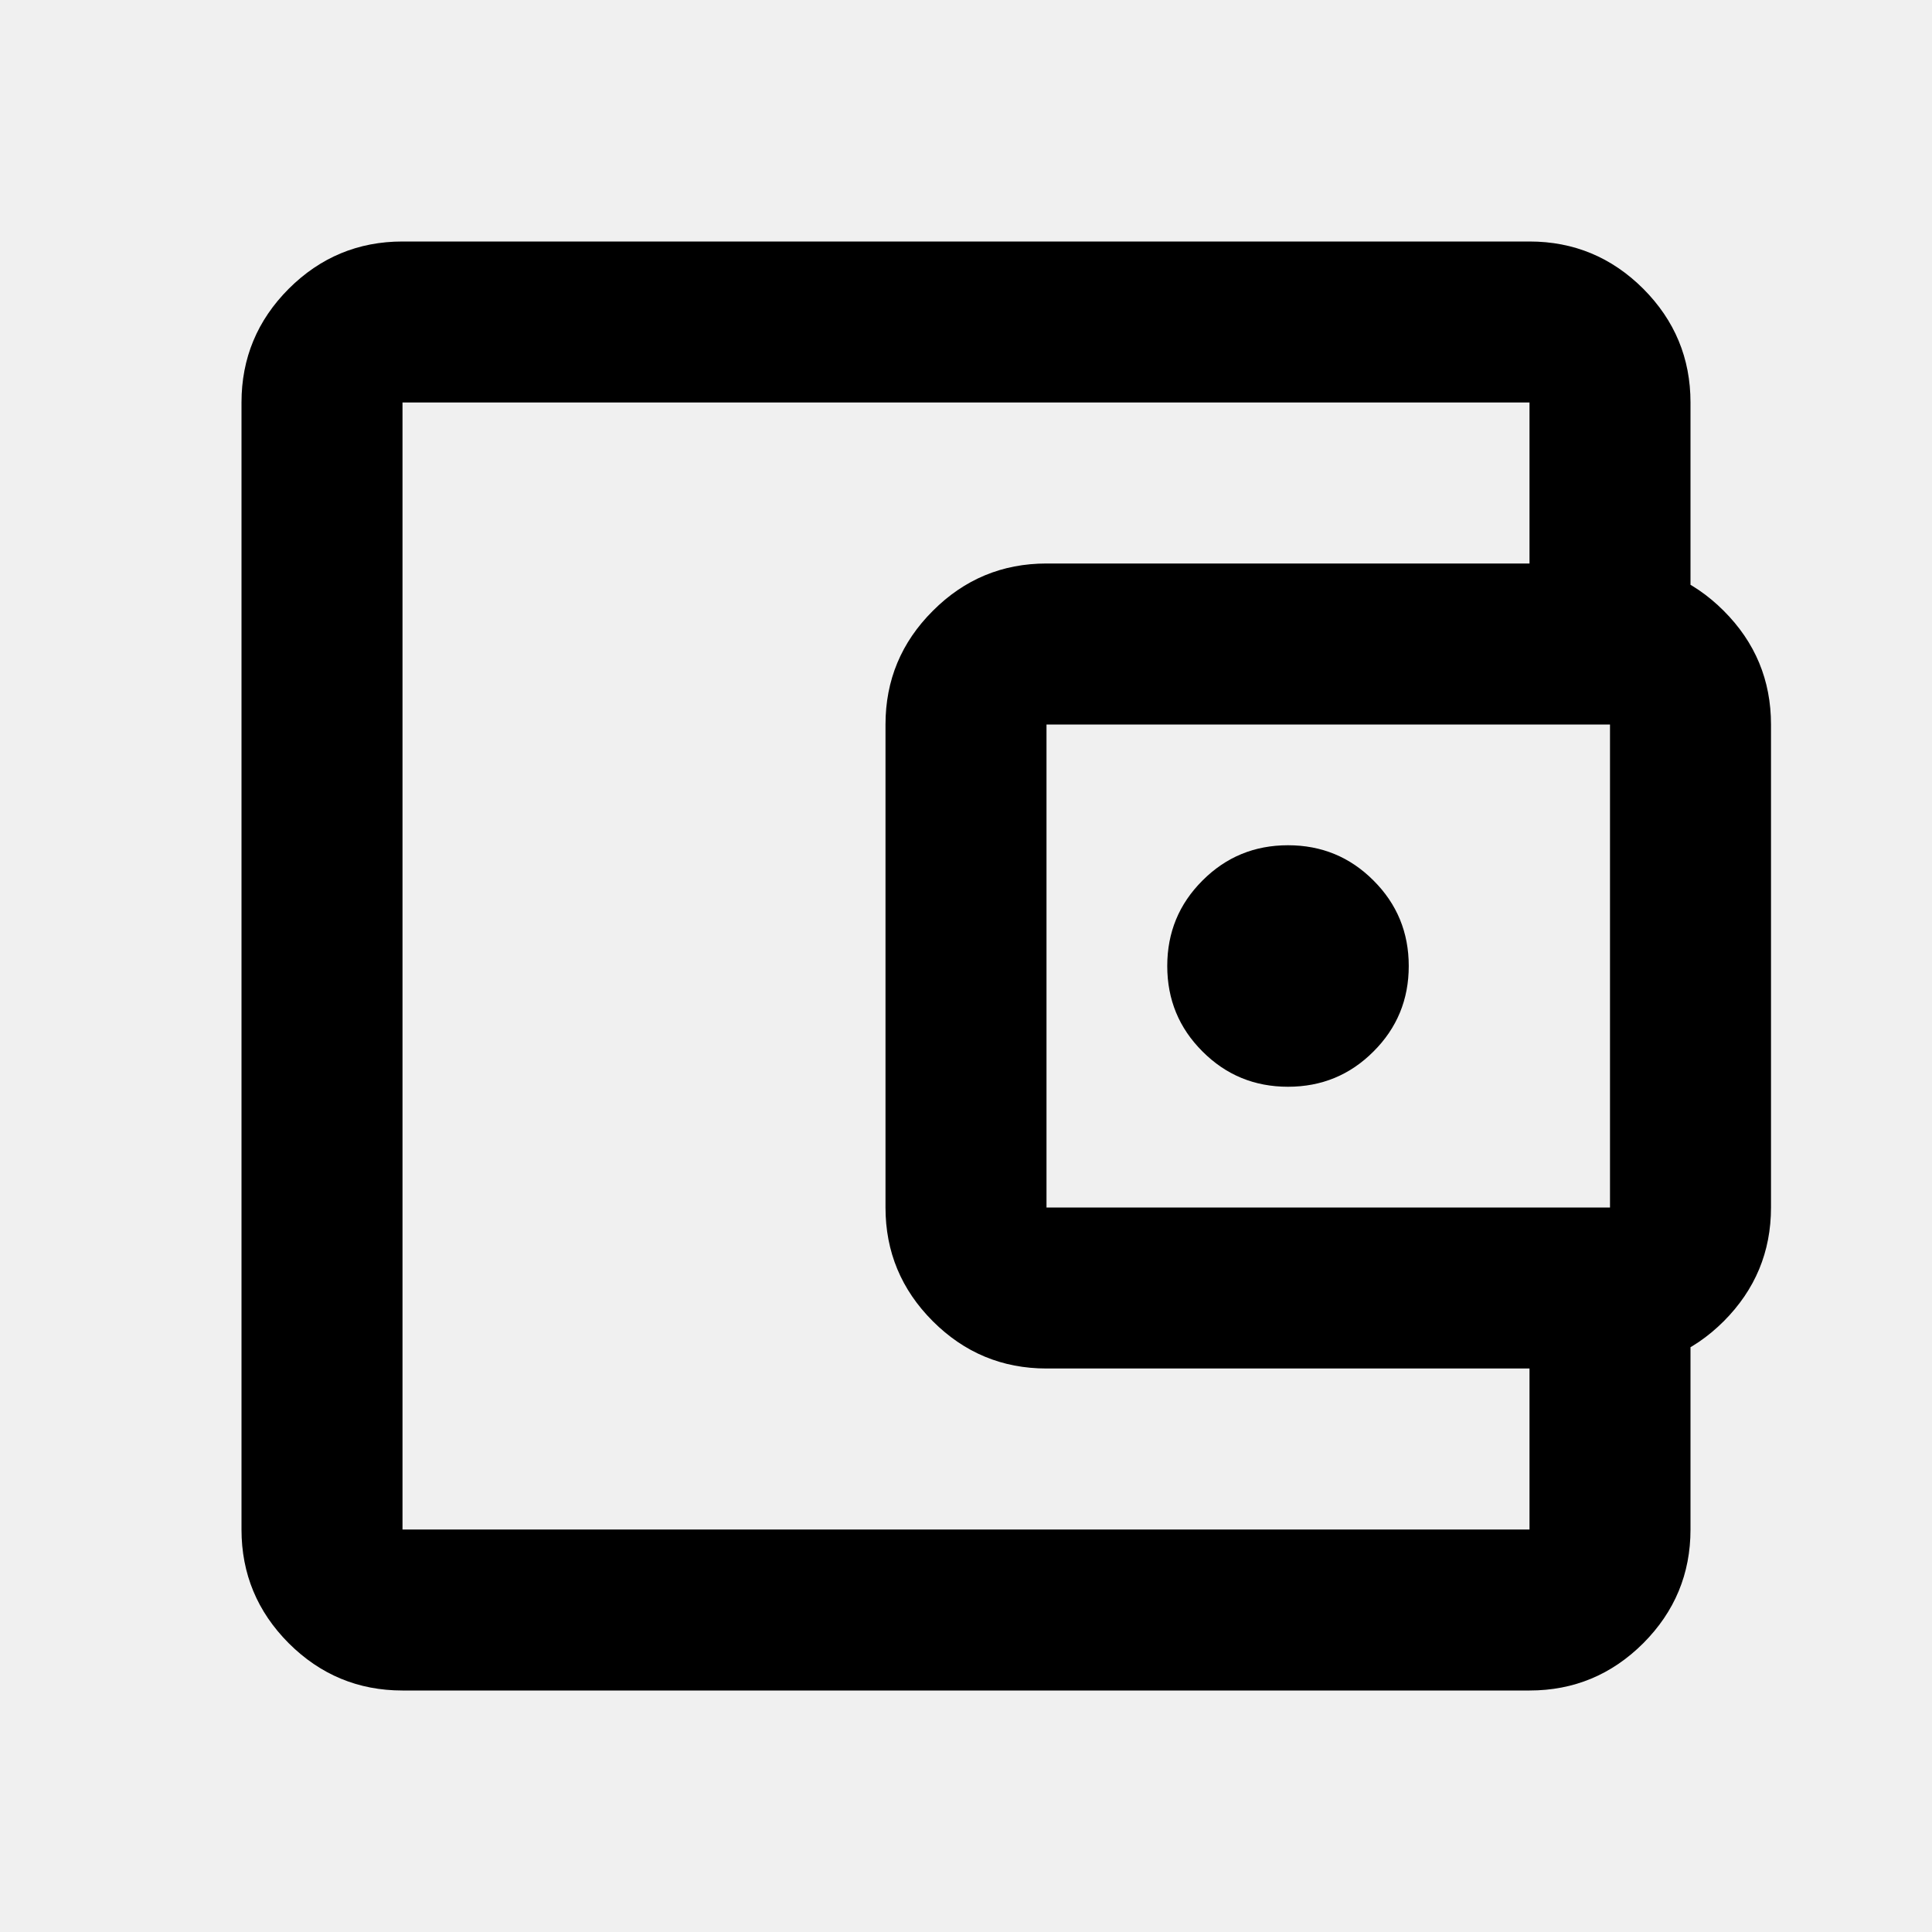
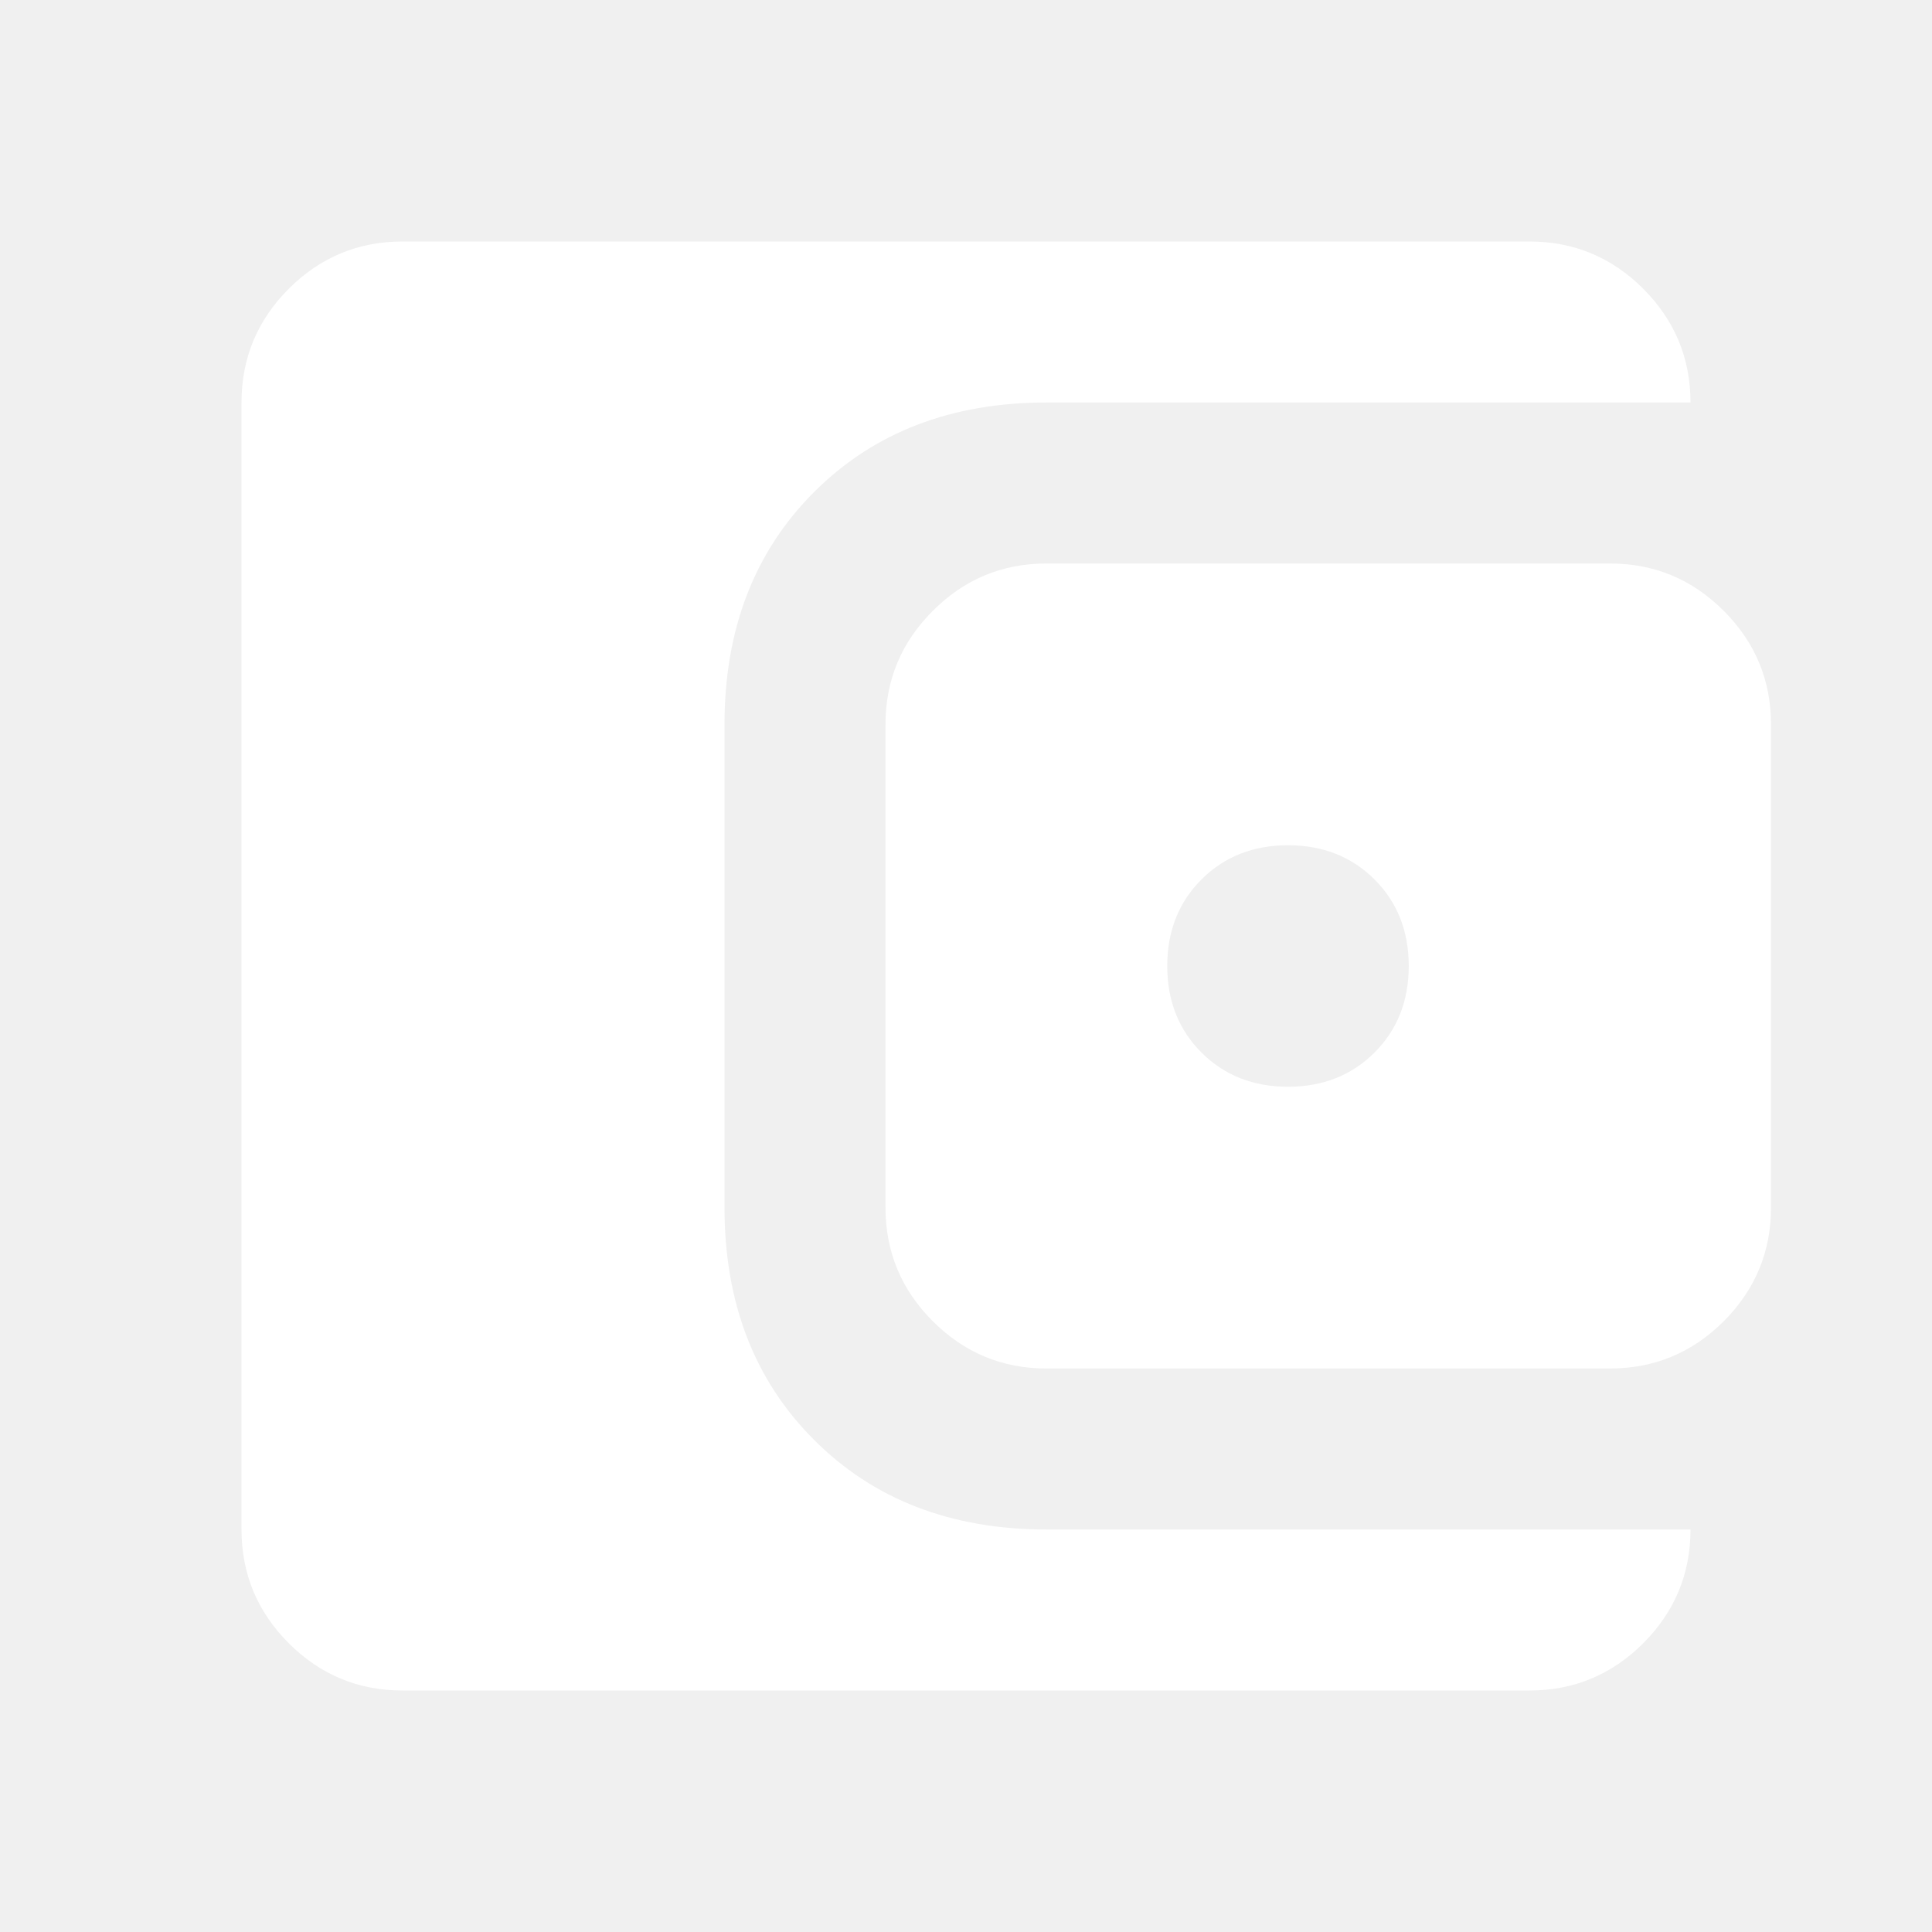
- <svg xmlns="http://www.w3.org/2000/svg" width="24" height="24" viewBox="0 0 24 24" fill="currentColor">
+ <svg xmlns="http://www.w3.org/2000/svg" width="24" height="24" viewBox="0 0 24 24" fill="none">
  <g id="account_balance_wallet">
-     <mask id="mask0_1210_3923" style="mask-type:alpha" maskUnits="userSpaceOnUse" x="0" y="0" width="24" height="24">
-       <rect id="Bounding box" width="24" height="24" fill="currentColor" />
+     <mask id="mask0_2301_8432" style="mask-type:alpha" maskUnits="userSpaceOnUse" x="0" y="0" width="24" height="24">
+       <rect id="Bounding box" width="24" height="24" fill="#D9D9D9" />
    </mask>
-     <g mask="url(#mask0_1210_3923)">
-       <path id="account_balance_wallet_2" d="M5 21C4.45 21 3.979 20.804 3.587 20.413C3.196 20.021 3 19.55 3 19V5C3 4.45 3.196 3.979 3.587 3.587C3.979 3.196 4.45 3 5 3H19C19.55 3 20.021 3.196 20.413 3.587C20.804 3.979 21 4.45 21 5V7.5H19V5H5V19H19V16.5H21V19C21 19.55 20.804 20.021 20.413 20.413C20.021 20.804 19.55 21 19 21H5ZM13 17C12.45 17 11.979 16.804 11.588 16.413C11.196 16.021 11 15.55 11 15V9C11 8.45 11.196 7.979 11.588 7.588C11.979 7.196 12.45 7 13 7H20C20.55 7 21.021 7.196 21.413 7.588C21.804 7.979 22 8.45 22 9V15C22 15.55 21.804 16.021 21.413 16.413C21.021 16.804 20.55 17 20 17H13ZM20 15V9H13V15H20ZM16 13.5C16.417 13.5 16.771 13.354 17.062 13.062C17.354 12.771 17.5 12.417 17.5 12C17.5 11.583 17.354 11.229 17.062 10.938C16.771 10.646 16.417 10.5 16 10.5C15.583 10.5 15.229 10.646 14.938 10.938C14.646 11.229 14.5 11.583 14.5 12C14.5 12.417 14.646 12.771 14.938 13.062C15.229 13.354 15.583 13.5 16 13.5Z" fill="currentColor" />
+     <g mask="url(#mask0_2301_8432)">
+       <path id="account_balance_wallet_2" d="M5 21C4.45 21 3.979 20.804 3.587 20.413C3.196 20.021 3 19.55 3 19V5C3 4.45 3.196 3.979 3.587 3.587C3.979 3.196 4.45 3 5 3H19C19.55 3 20.021 3.196 20.413 3.587C20.804 3.979 21 4.45 21 5H13C11.817 5 10.854 5.371 10.113 6.112C9.371 6.854 9 7.817 9 9V15C9 16.183 9.371 17.146 10.113 17.887C10.854 18.629 11.817 19 13 19H21C21 19.55 20.804 20.021 20.413 20.413C20.021 20.804 19.55 21 19 21H5ZM13 17C12.45 17 11.979 16.804 11.588 16.413C11.196 16.021 11 15.55 11 15V9C11 8.45 11.196 7.979 11.588 7.588C11.979 7.196 12.45 7 13 7H20C20.55 7 21.021 7.196 21.413 7.588C21.804 7.979 22 8.45 22 9V15C22 15.55 21.804 16.021 21.413 16.413C21.021 16.804 20.55 17 20 17H13ZM16 13.5C16.433 13.5 16.792 13.358 17.075 13.075C17.358 12.792 17.5 12.433 17.5 12C17.5 11.567 17.358 11.208 17.075 10.925C16.792 10.642 16.433 10.5 16 10.5C15.567 10.5 15.208 10.642 14.925 10.925C14.642 11.208 14.5 11.567 14.5 12C14.5 12.433 14.642 12.792 14.925 13.075C15.208 13.358 15.567 13.5 16 13.5Z" fill="white" />
    </g>
  </g>
</svg>
